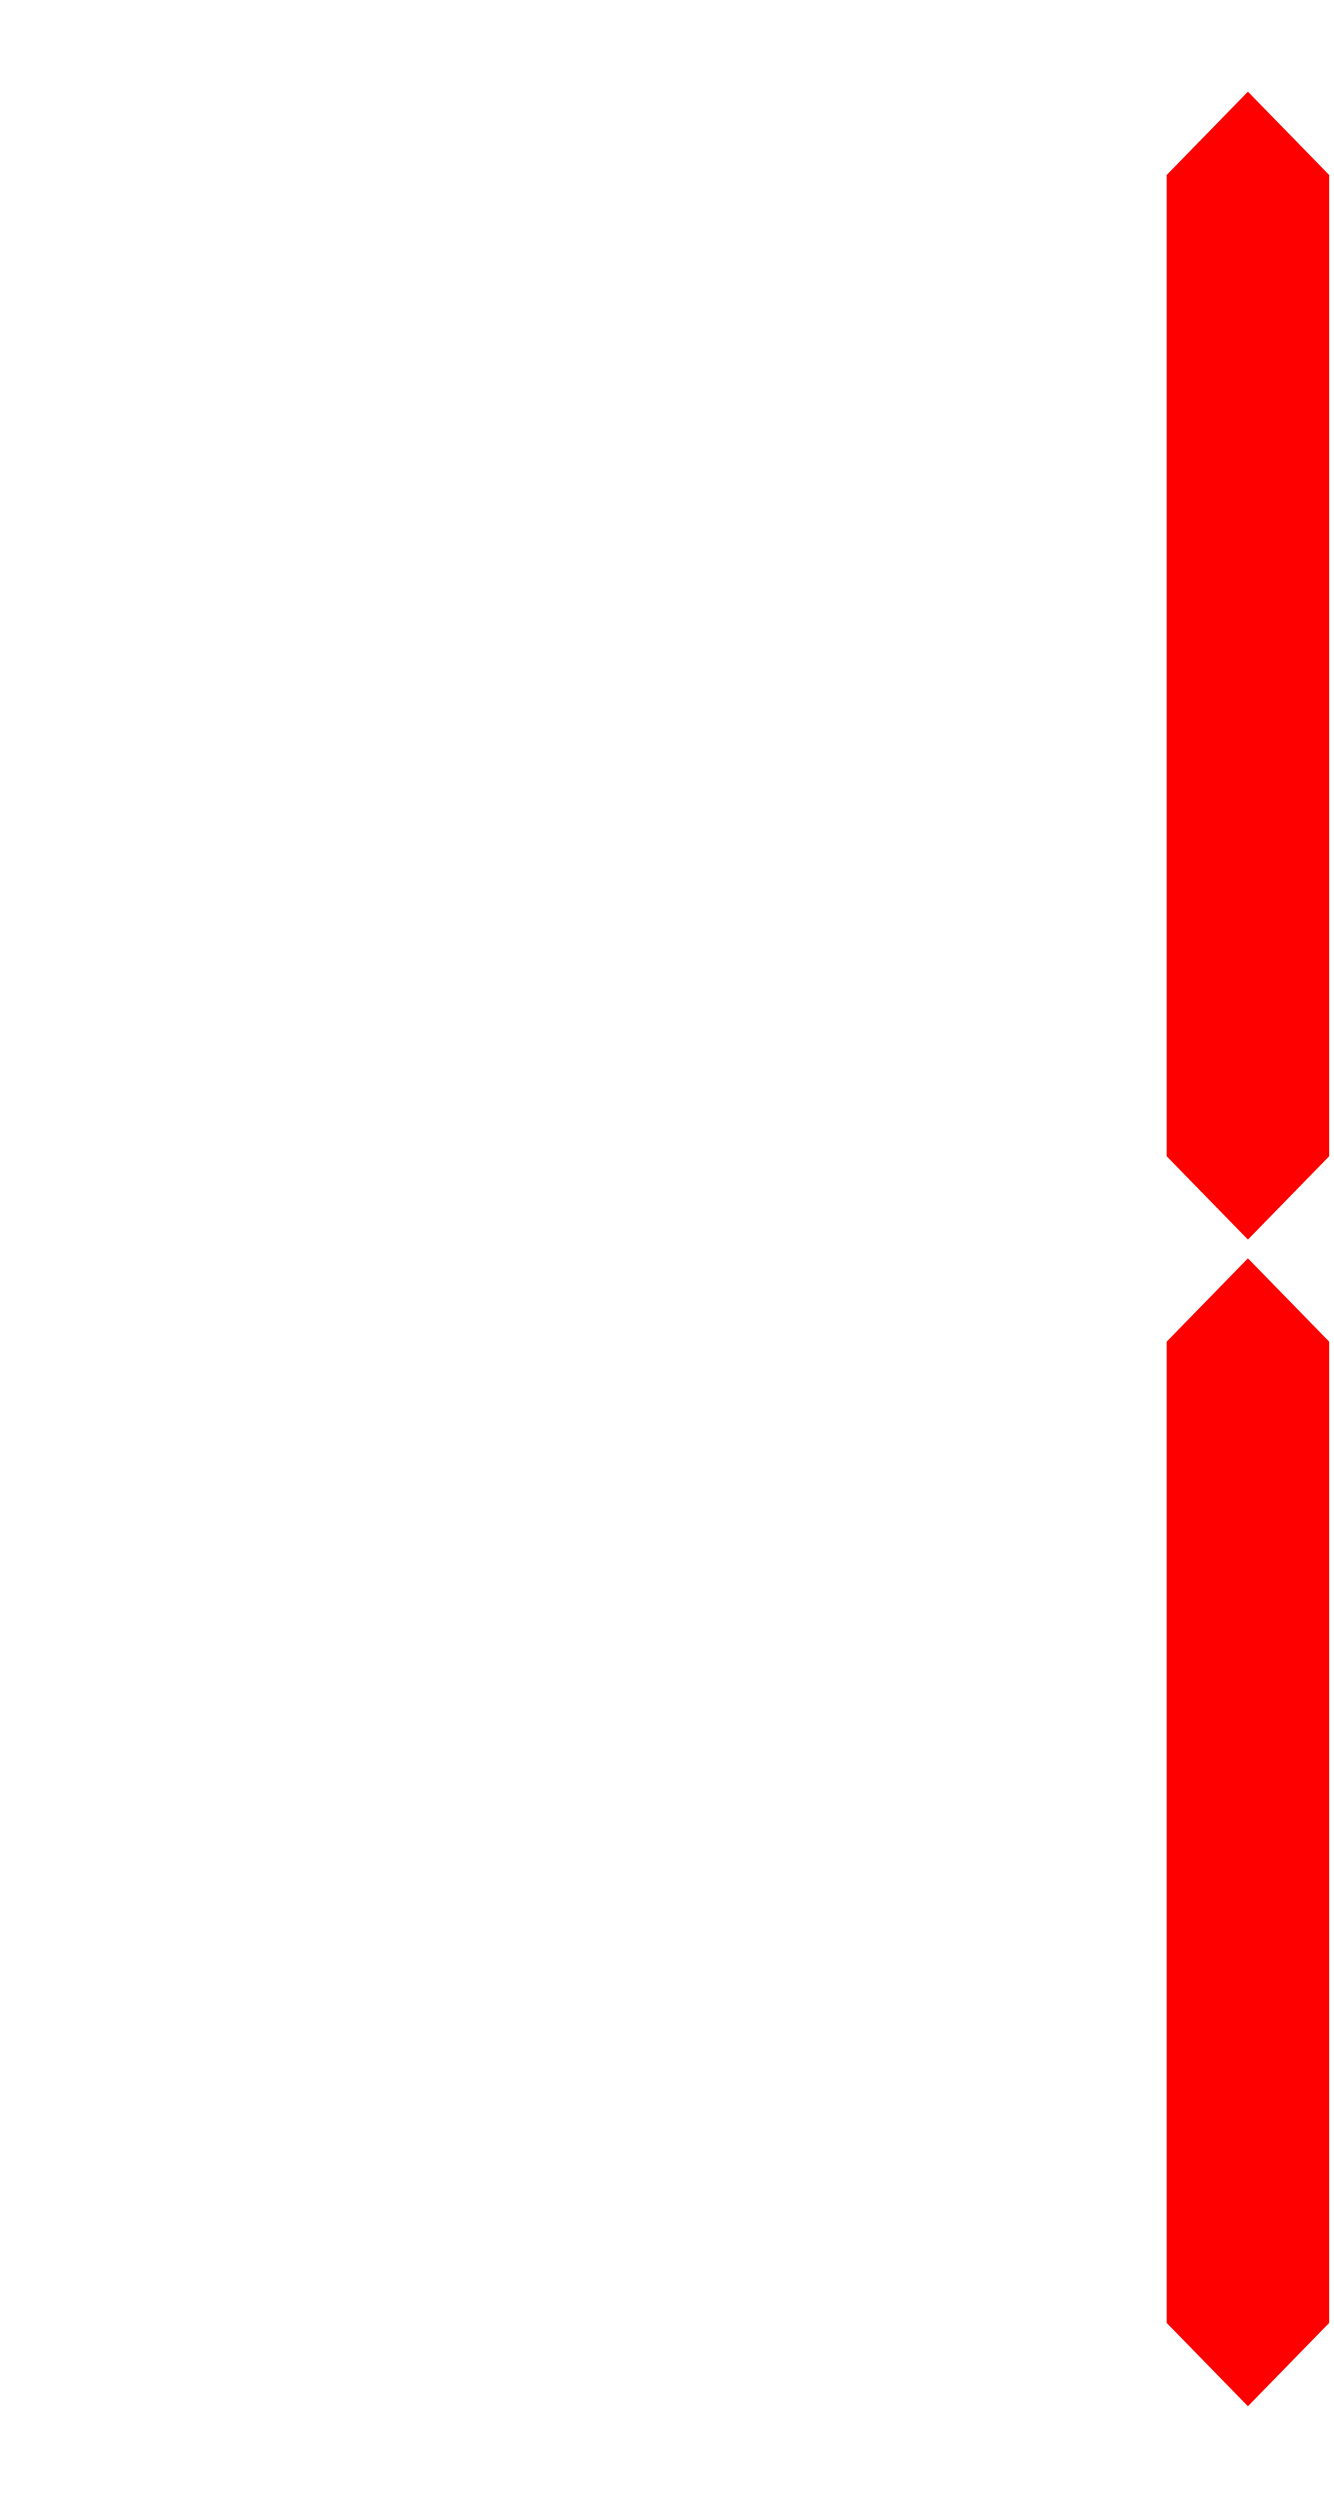
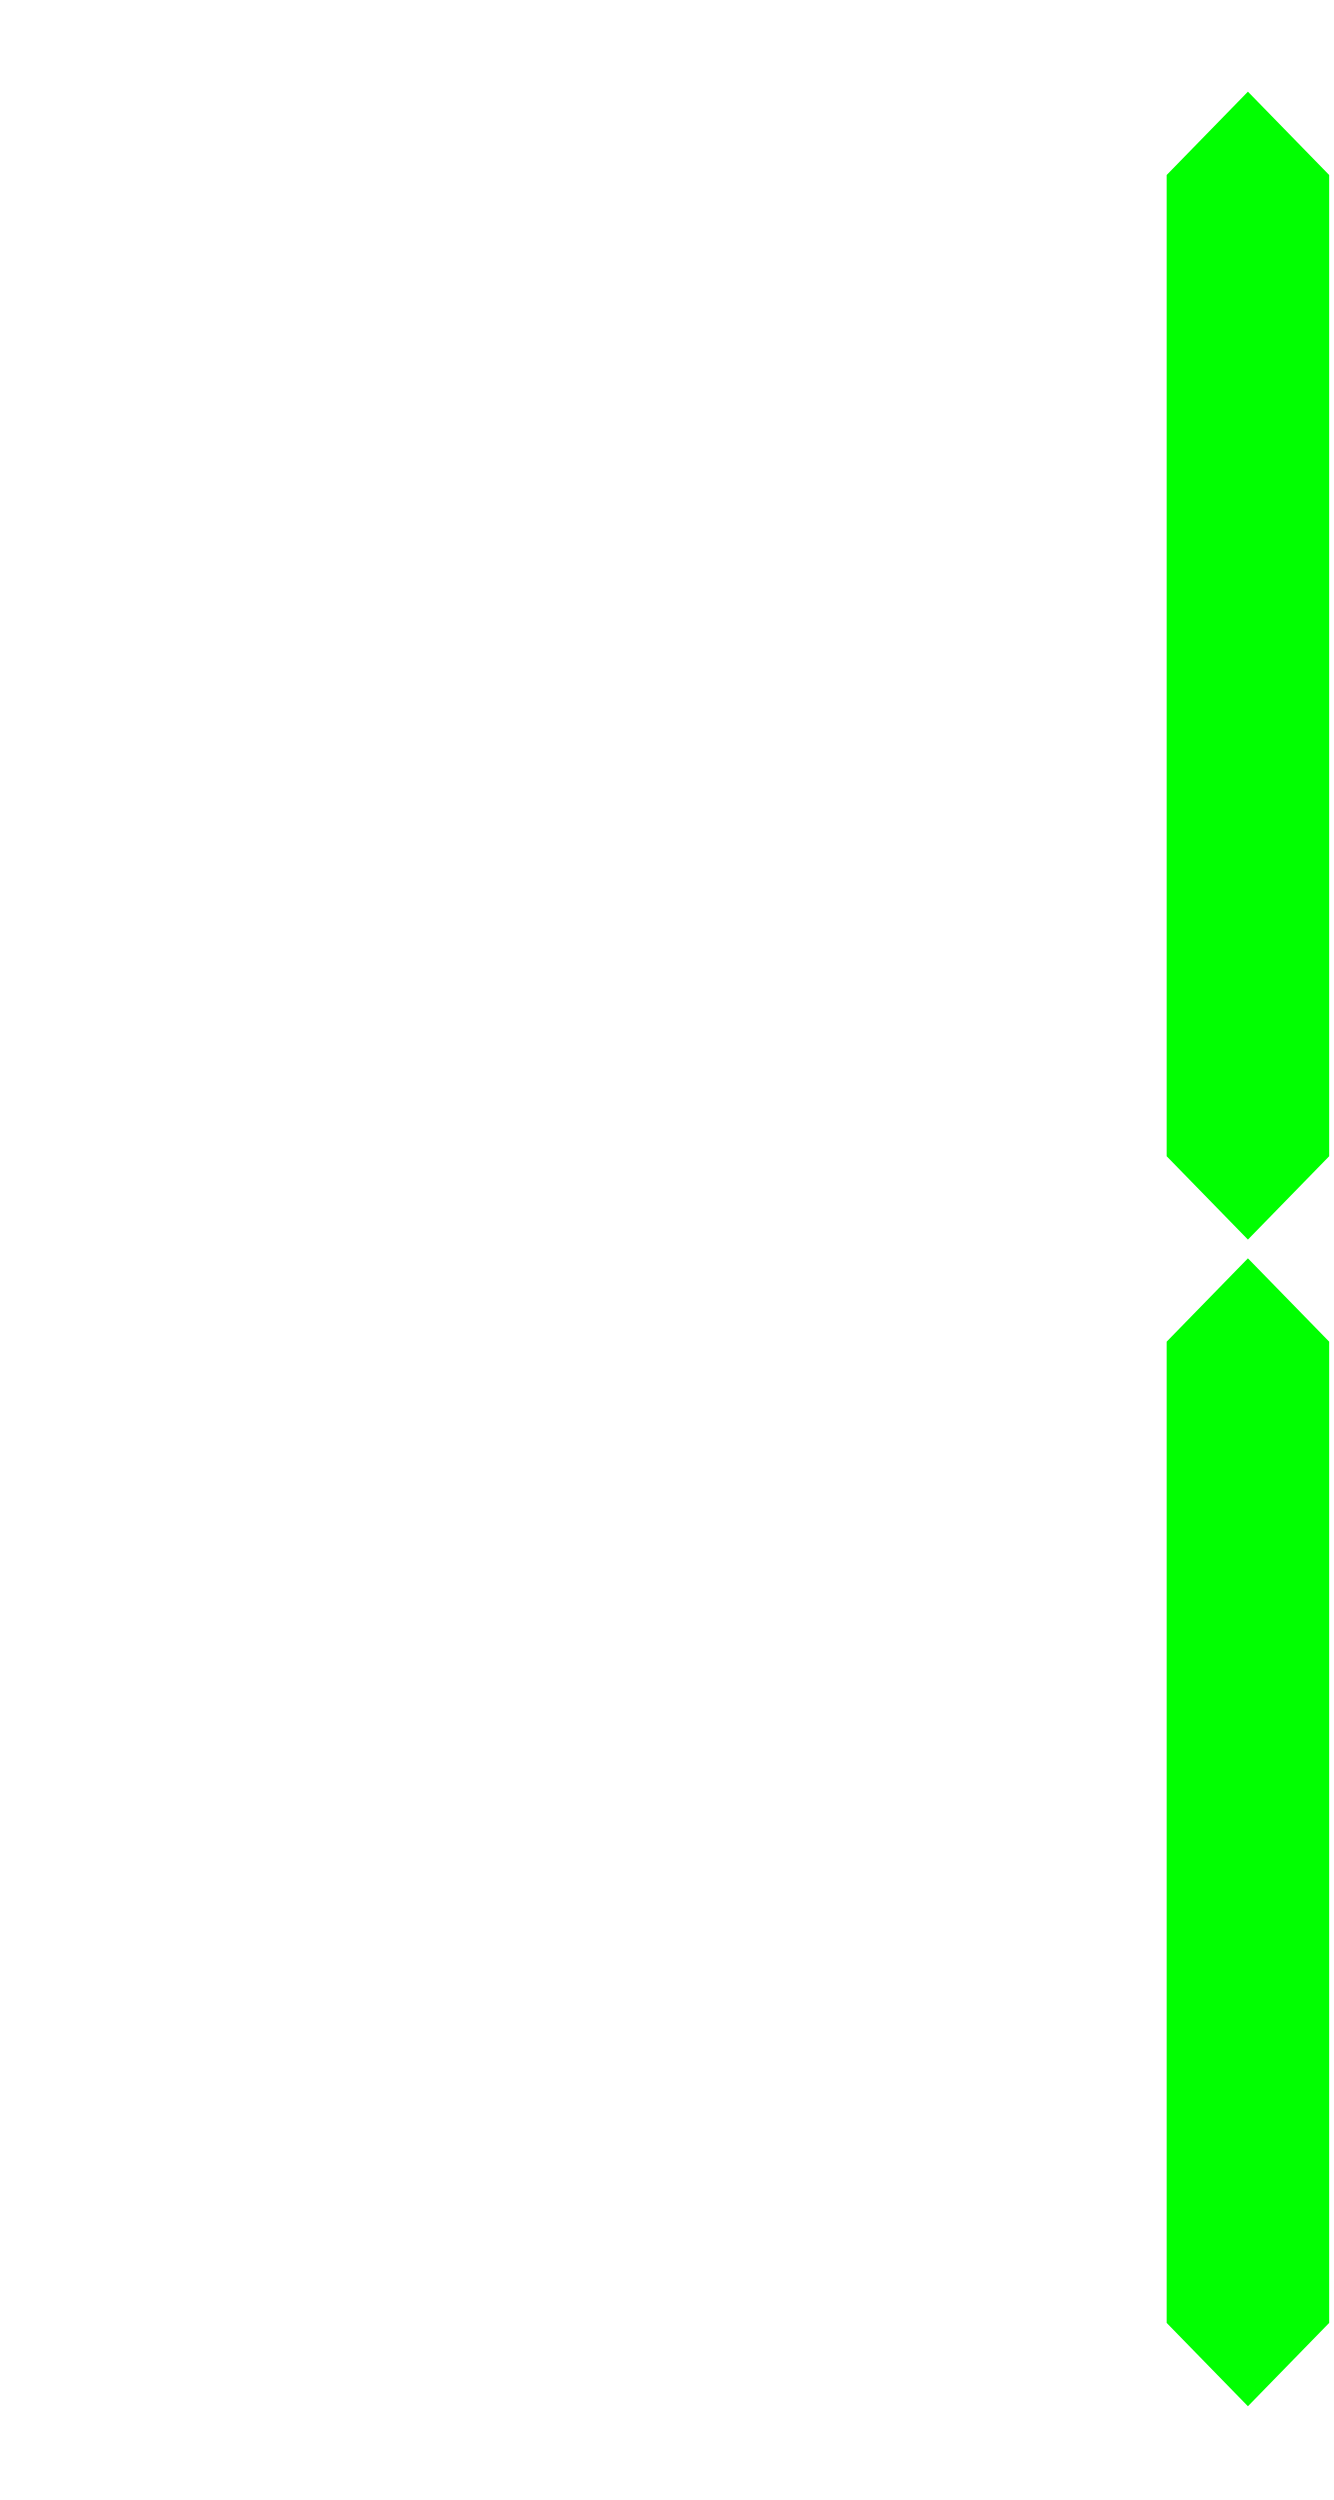
<svg xmlns="http://www.w3.org/2000/svg" width="320" height="600">
-   <path fill="red" d="M299.5 22L280 42L280 277.5L299.5 297.5L319 277.5L319 42Z" />
-   <path fill="red" d="M299.5 302L280 322L280 557.5L299.5 577.5L319 557.5L319 322Z" />
+   <path fill="#01FF01" d="M299.5 22L280 42L280 277.5L299.5 297.5L319 277.5L319 42Z" />
+   <path fill="#01FF01" d="M299.5 302L280 322L280 557.5L299.5 577.5L319 557.5L319 322Z" />
</svg>
